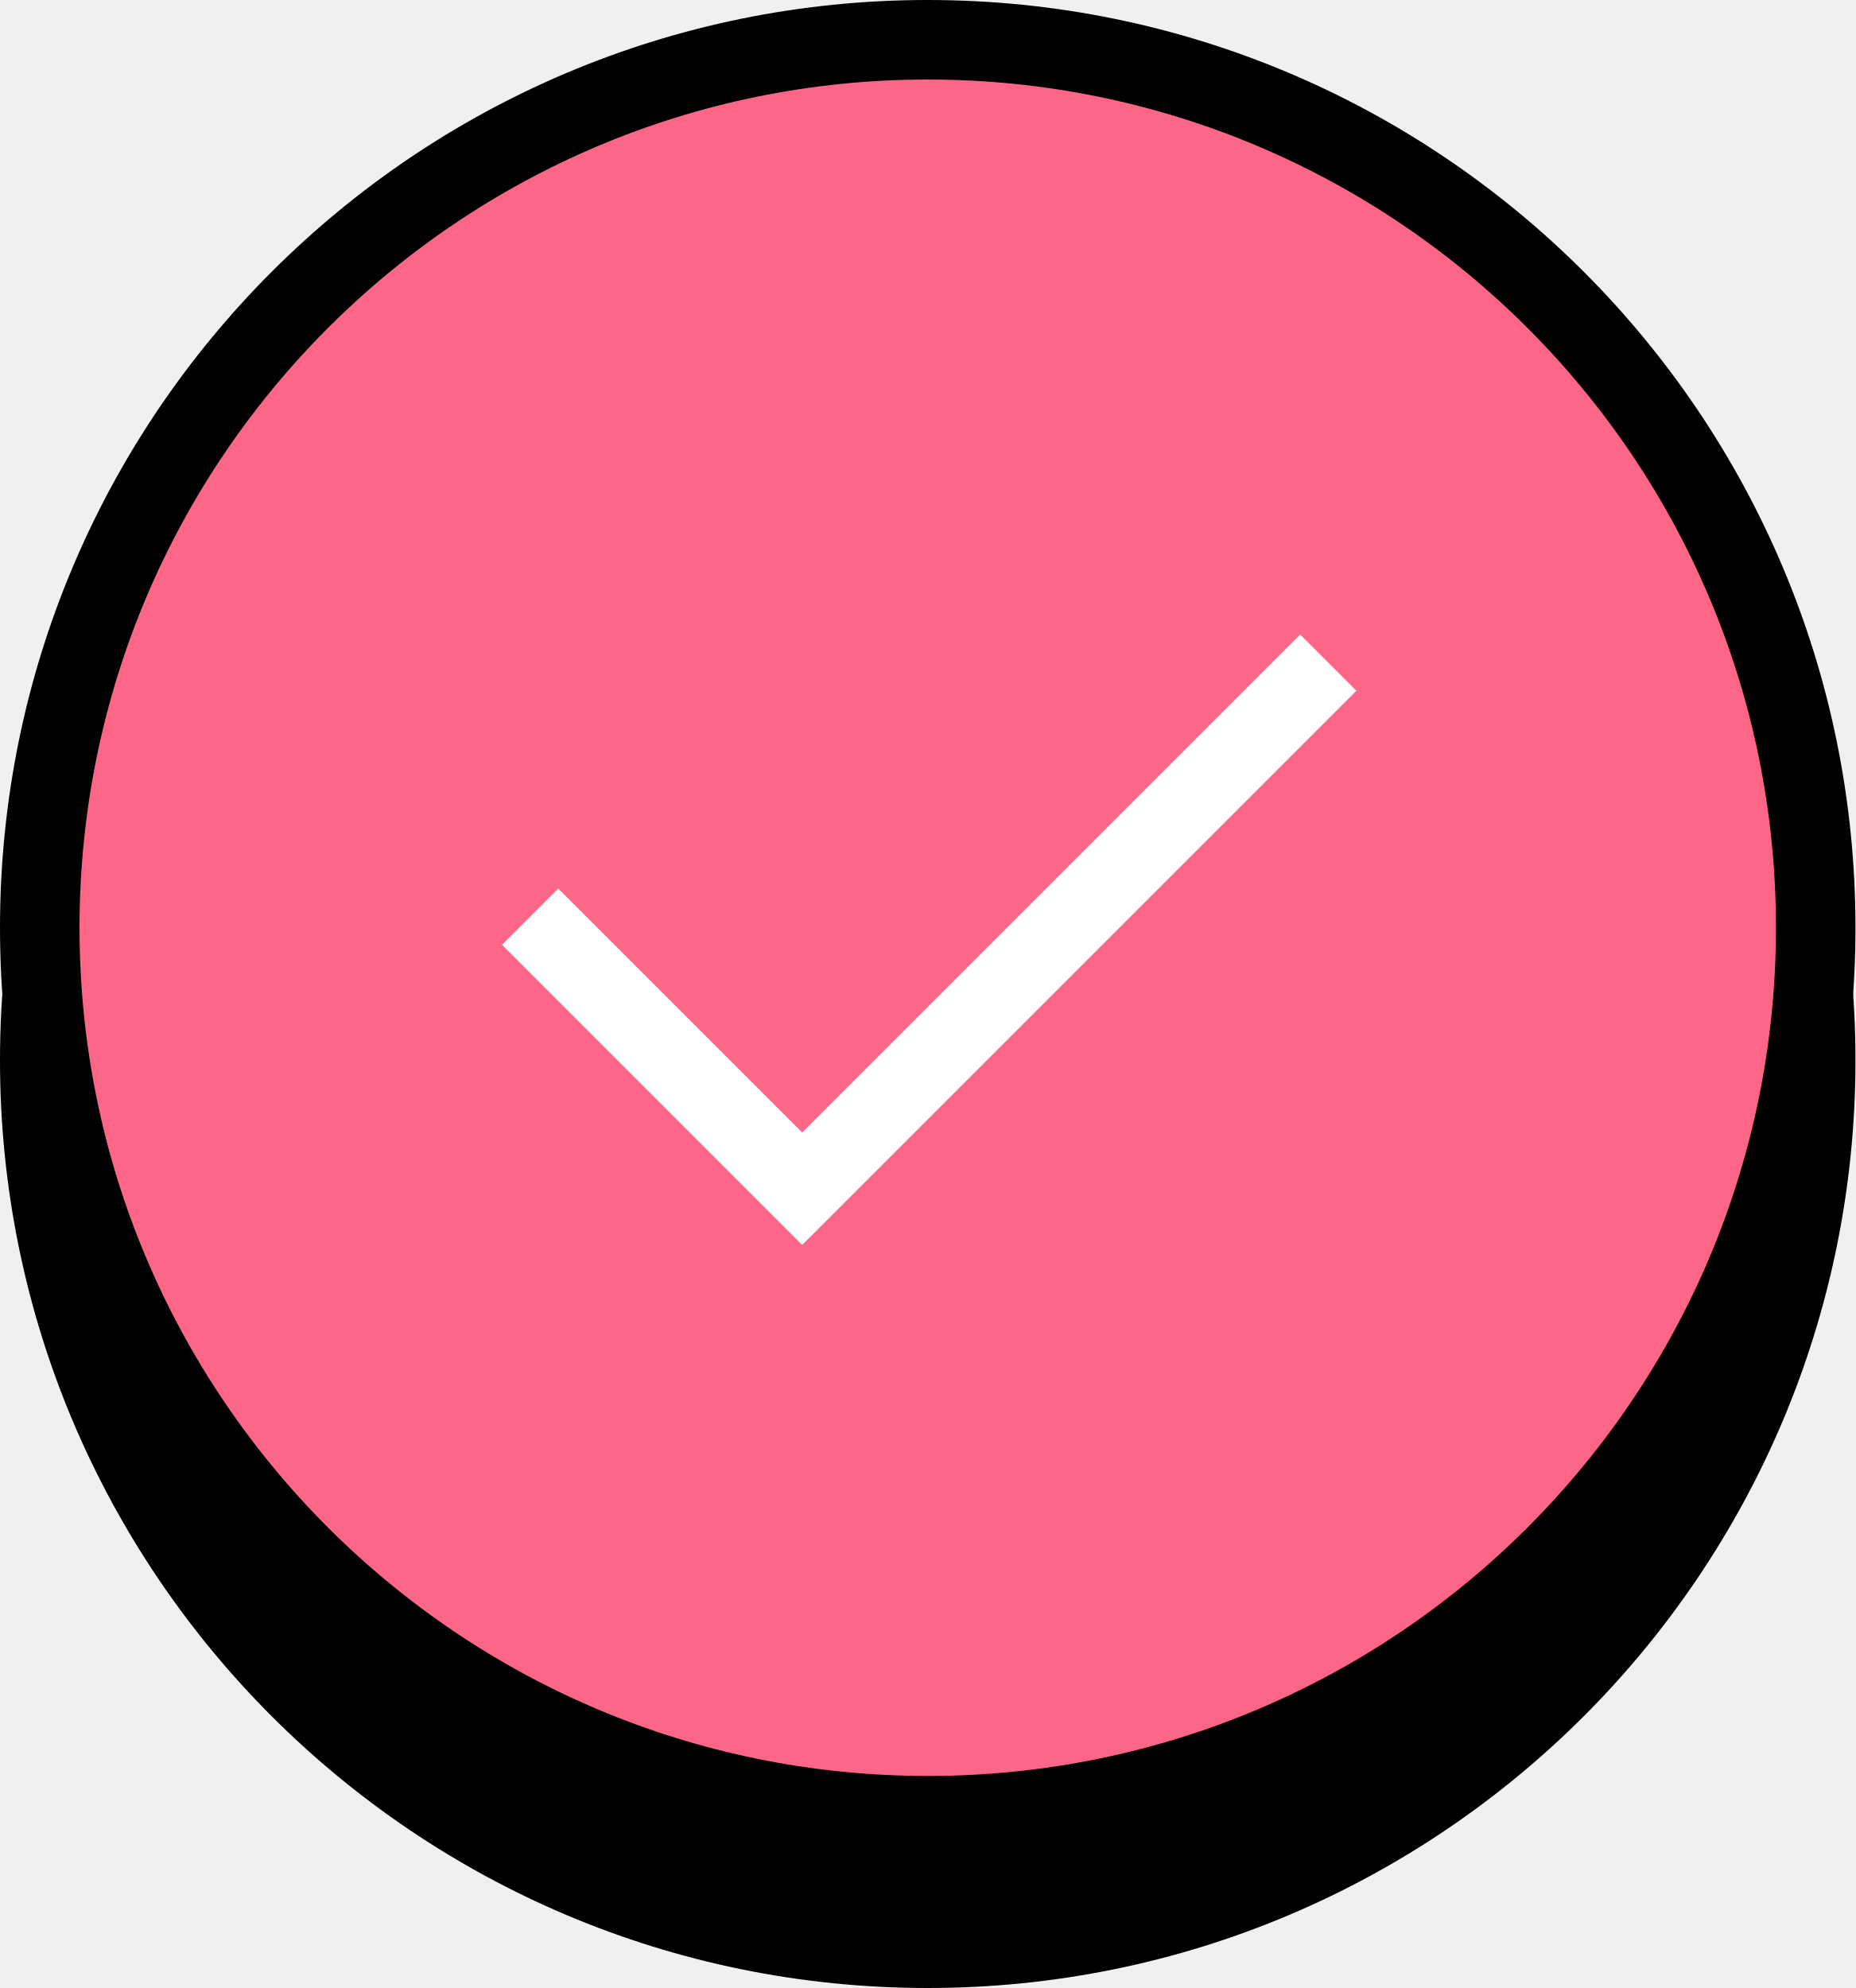
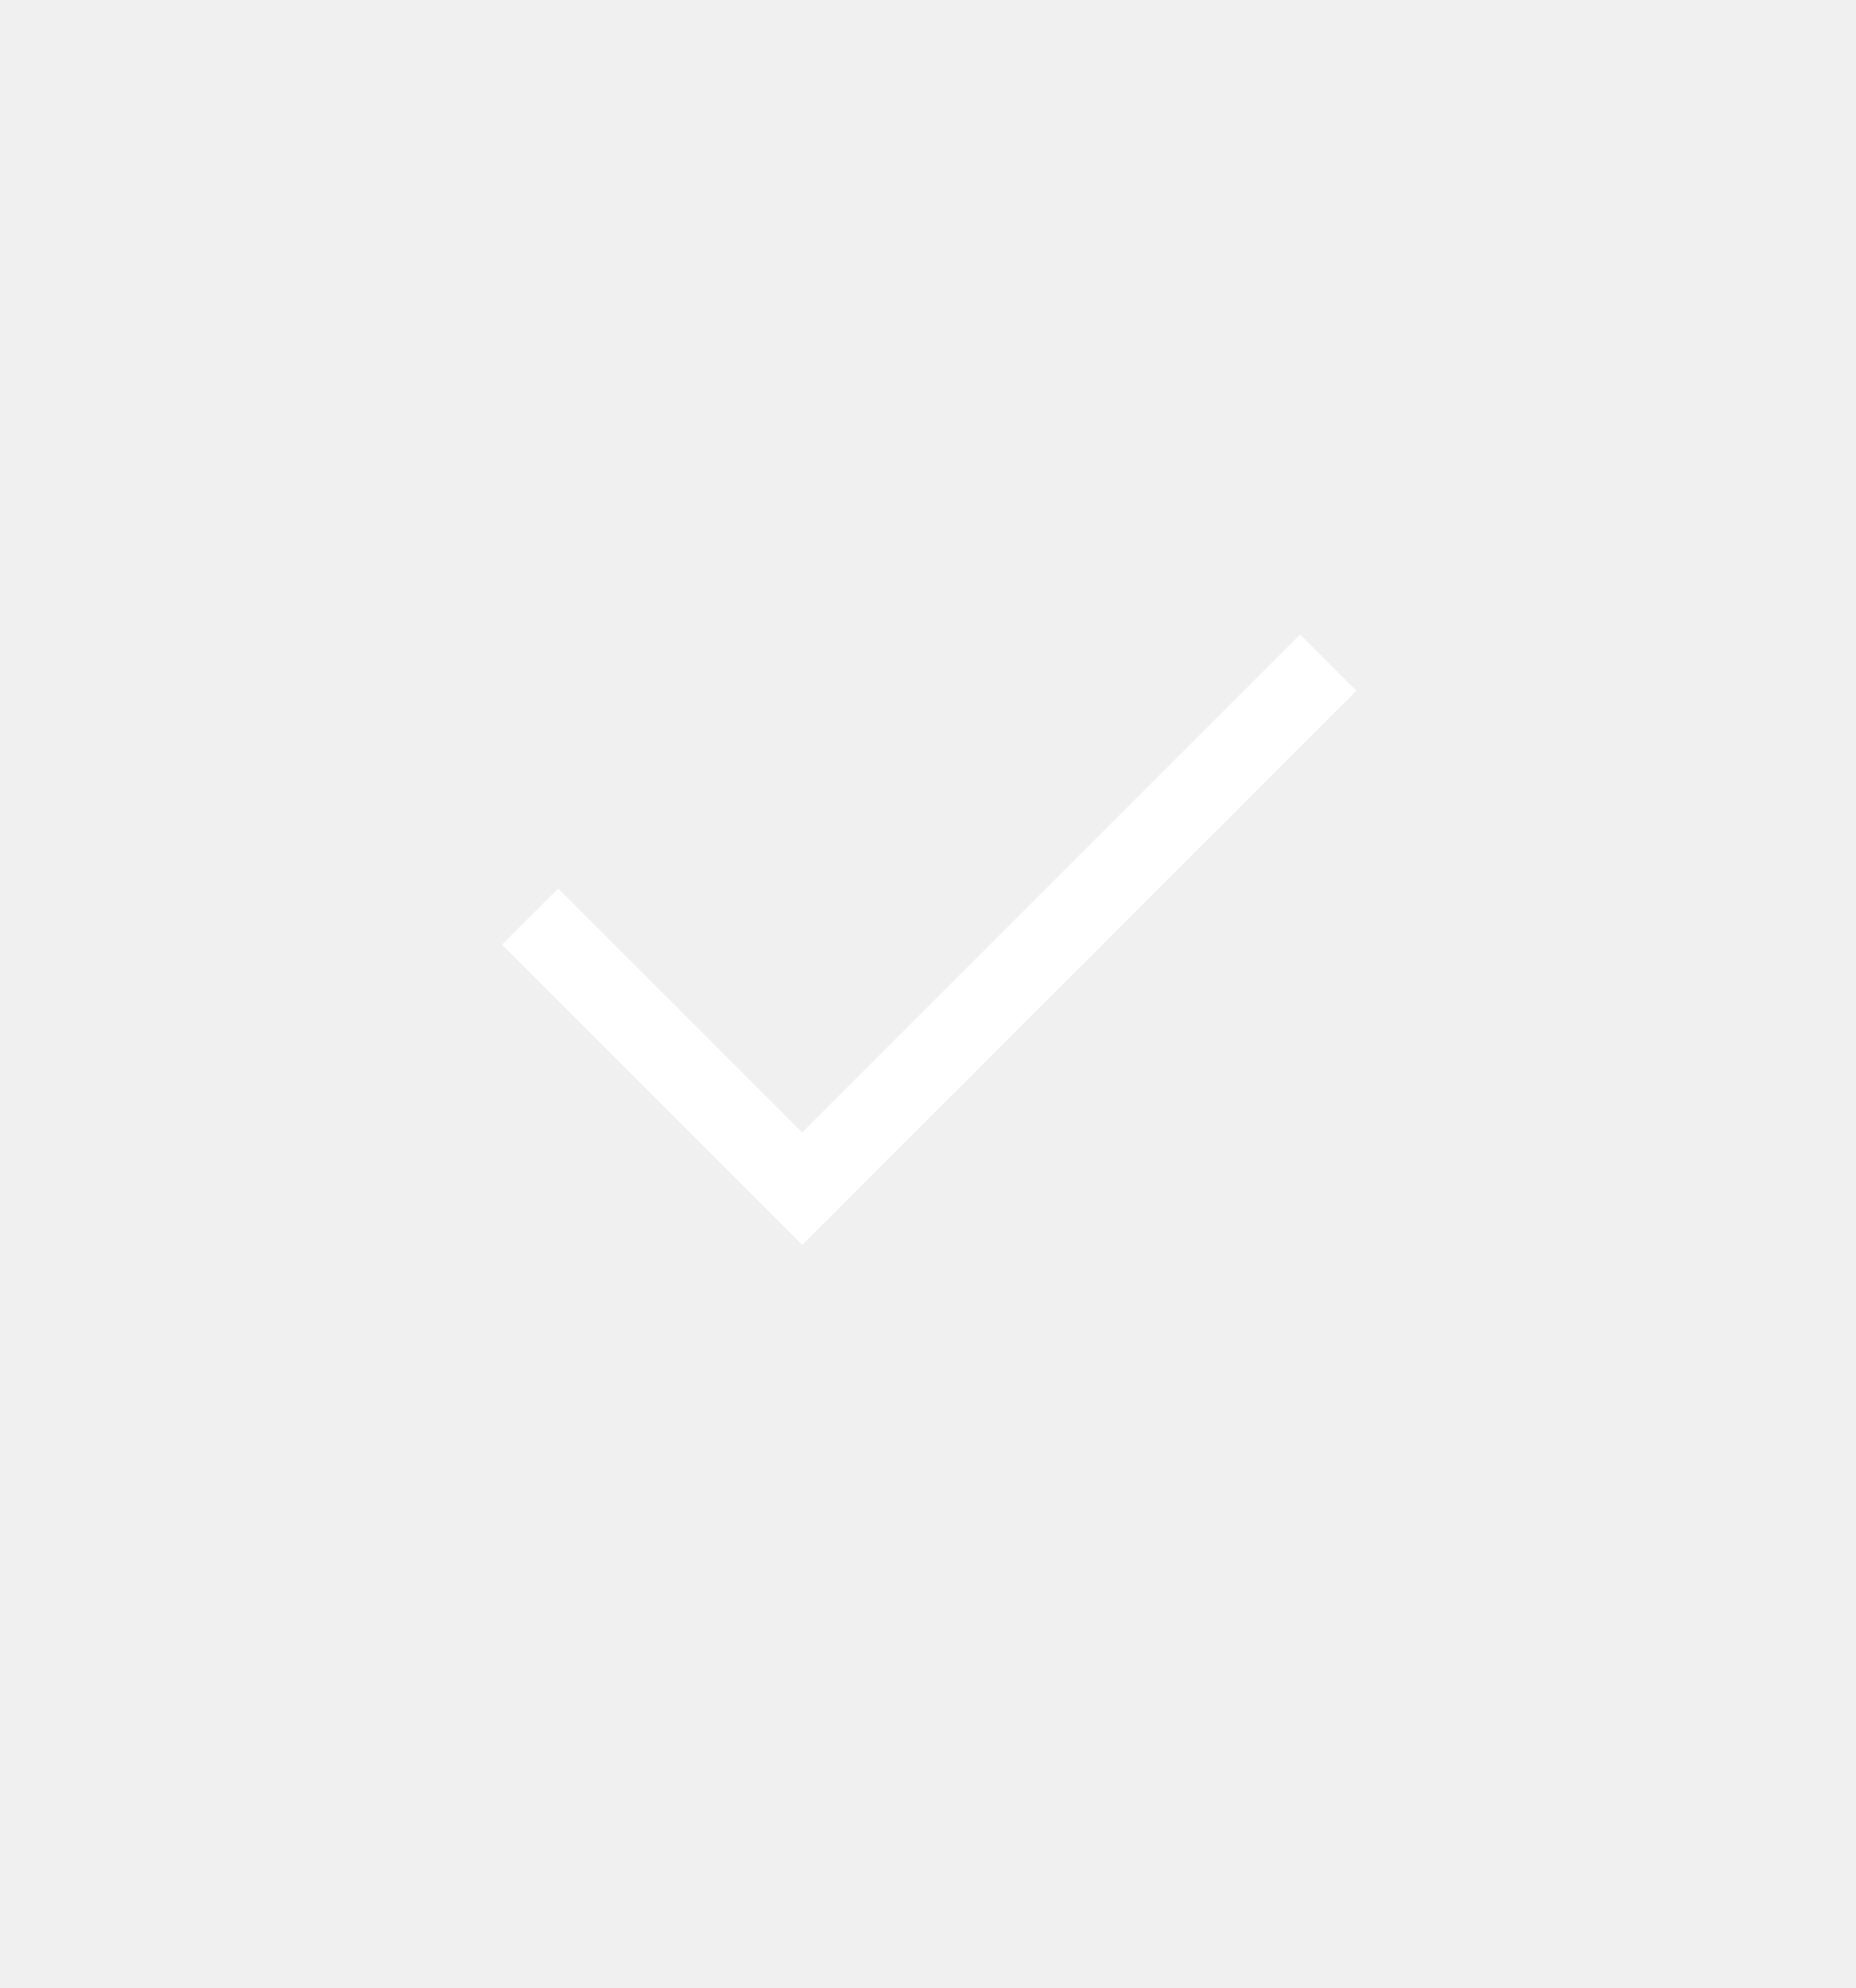
<svg xmlns="http://www.w3.org/2000/svg" width="70px" height="75px" viewBox="0 0 70 75" version="1.1">
  <g id="Designs" stroke="none" stroke-width="1" fill="none" fill-rule="evenodd">
    <g id="icon-check">
-       <circle id="Oval-Copy-37" fill="#000000" cx="35" cy="35" r="35" />
-       <circle id="Oval-Copy-38" fill="#000000" cx="35" cy="40" r="35" />
-       <circle id="Oval-Copy-39" fill="#FD6687" cx="35" cy="35" r="32" />
      <polyline id="Path" stroke="#FFFFFF" stroke-width="3" points="20 34.582 30.264 44.846 50.11 25" />
    </g>
  </g>
</svg>
